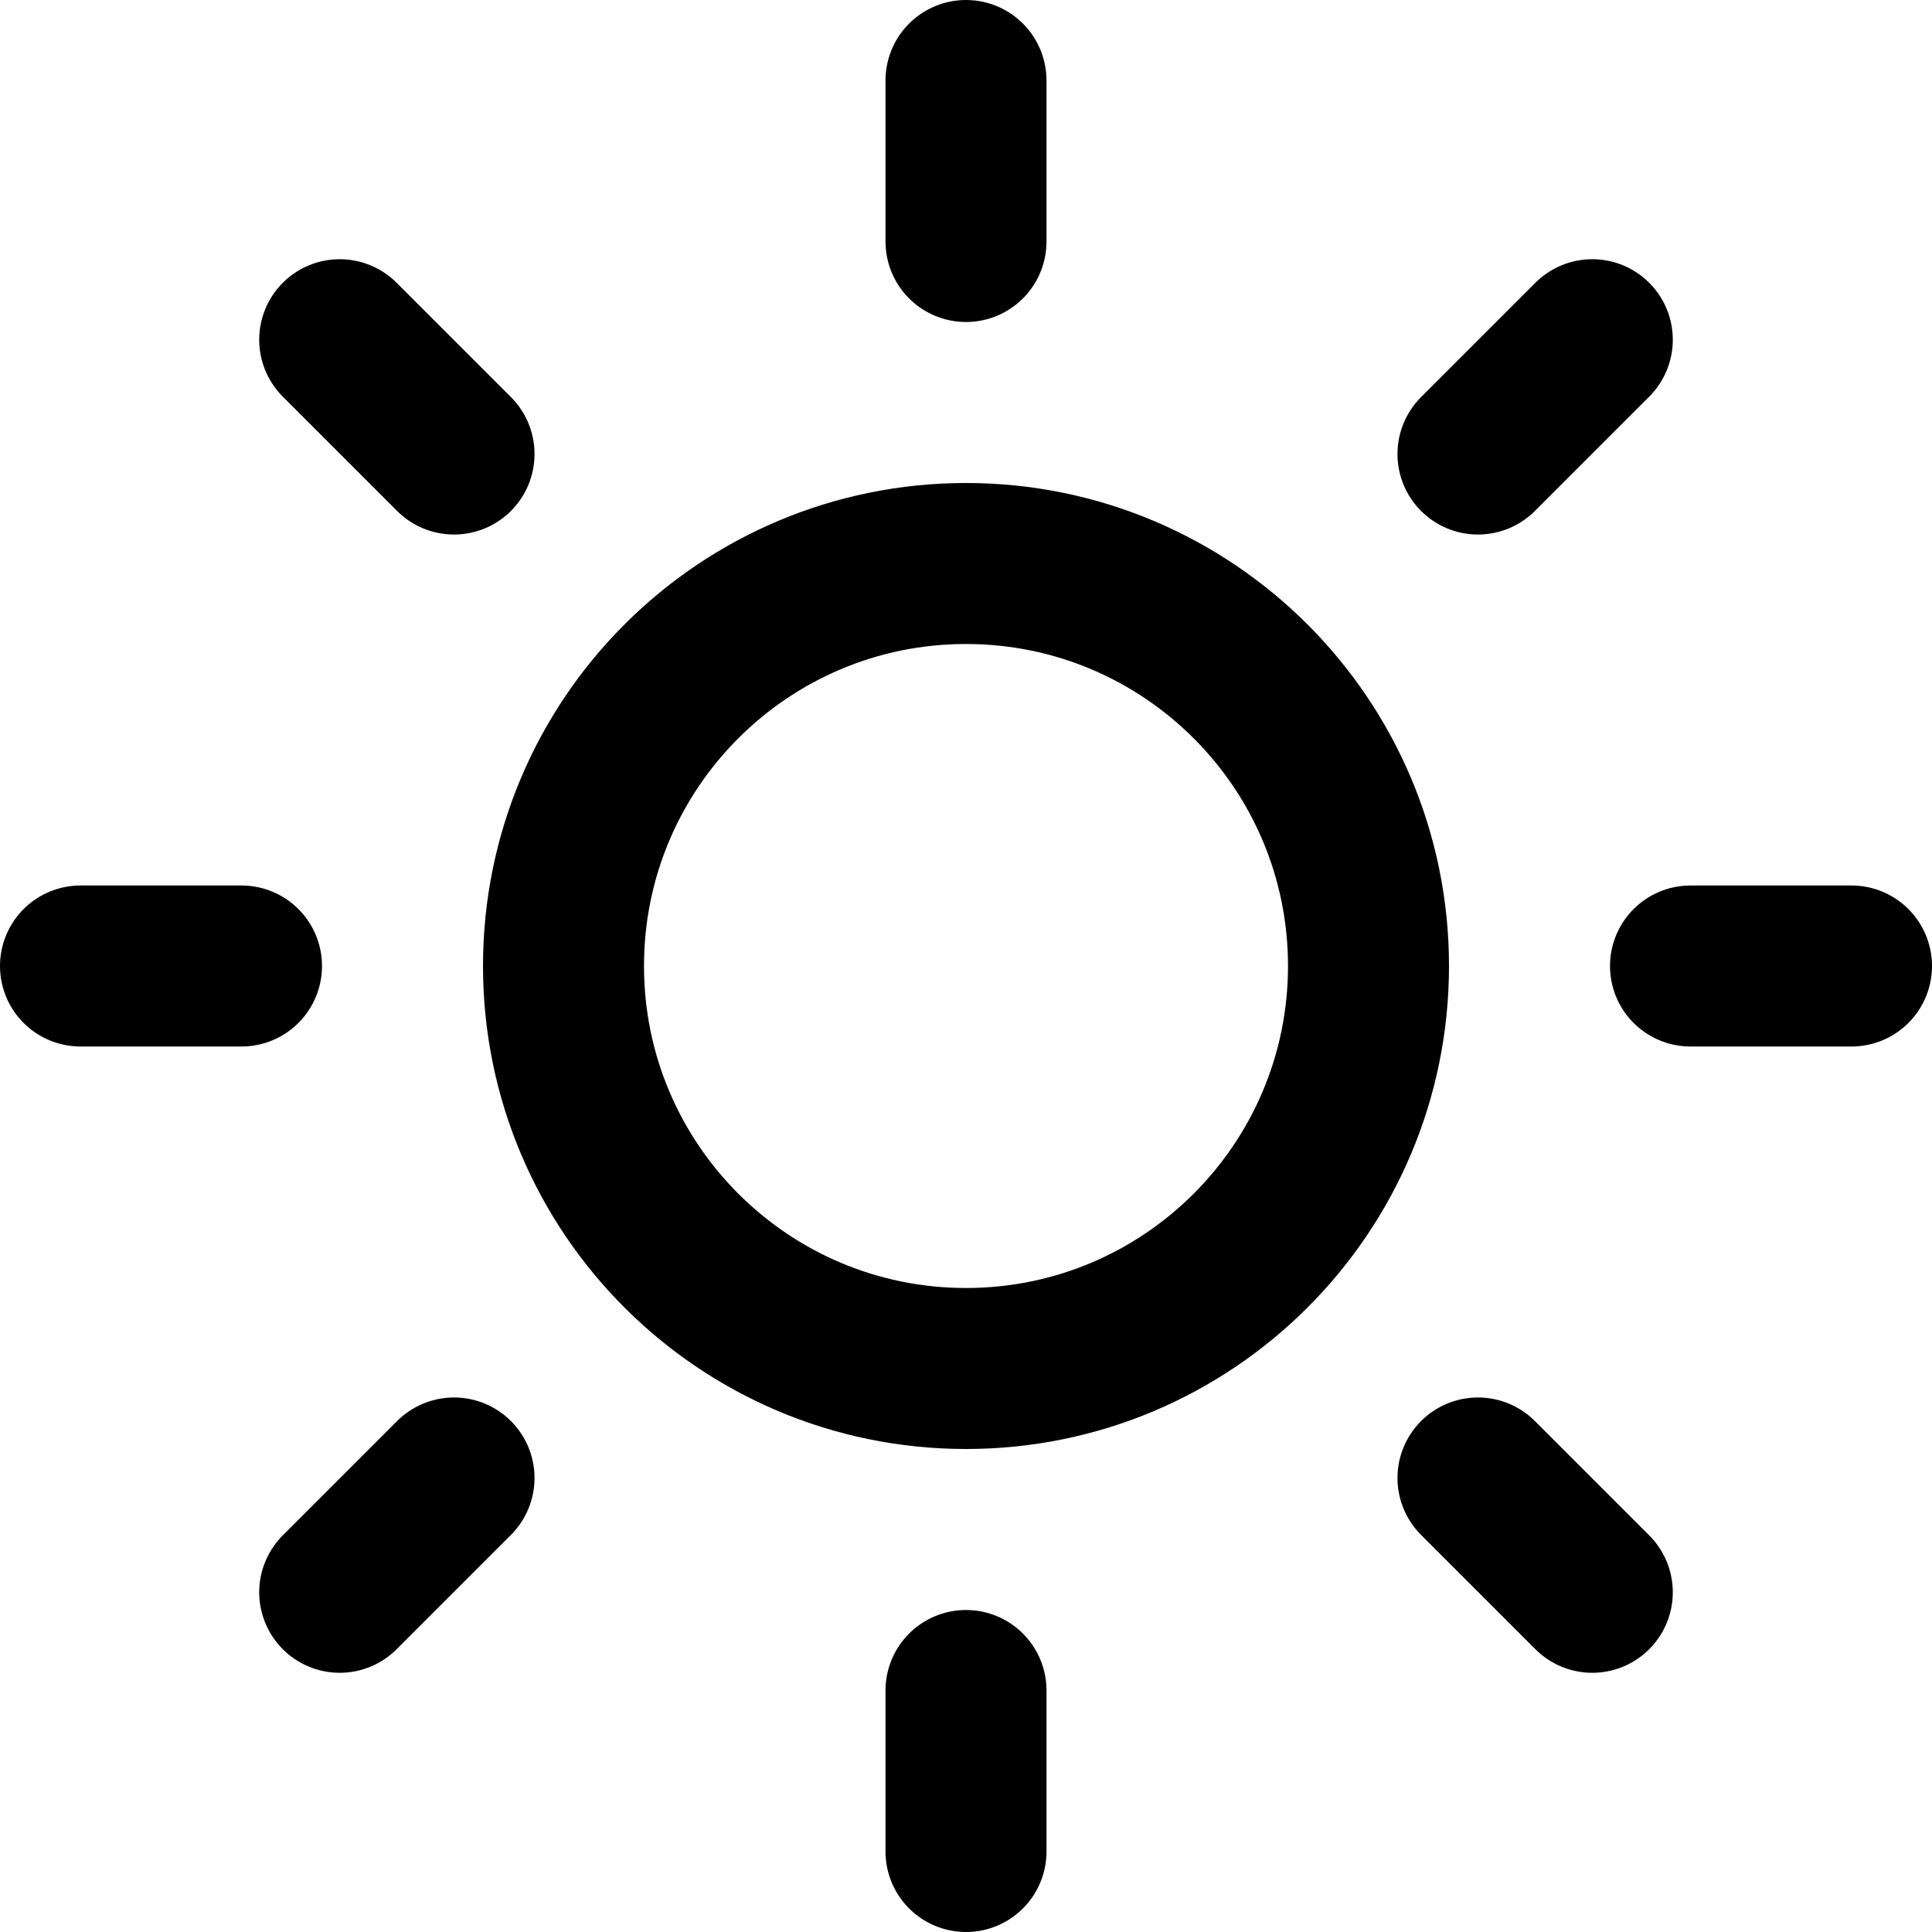
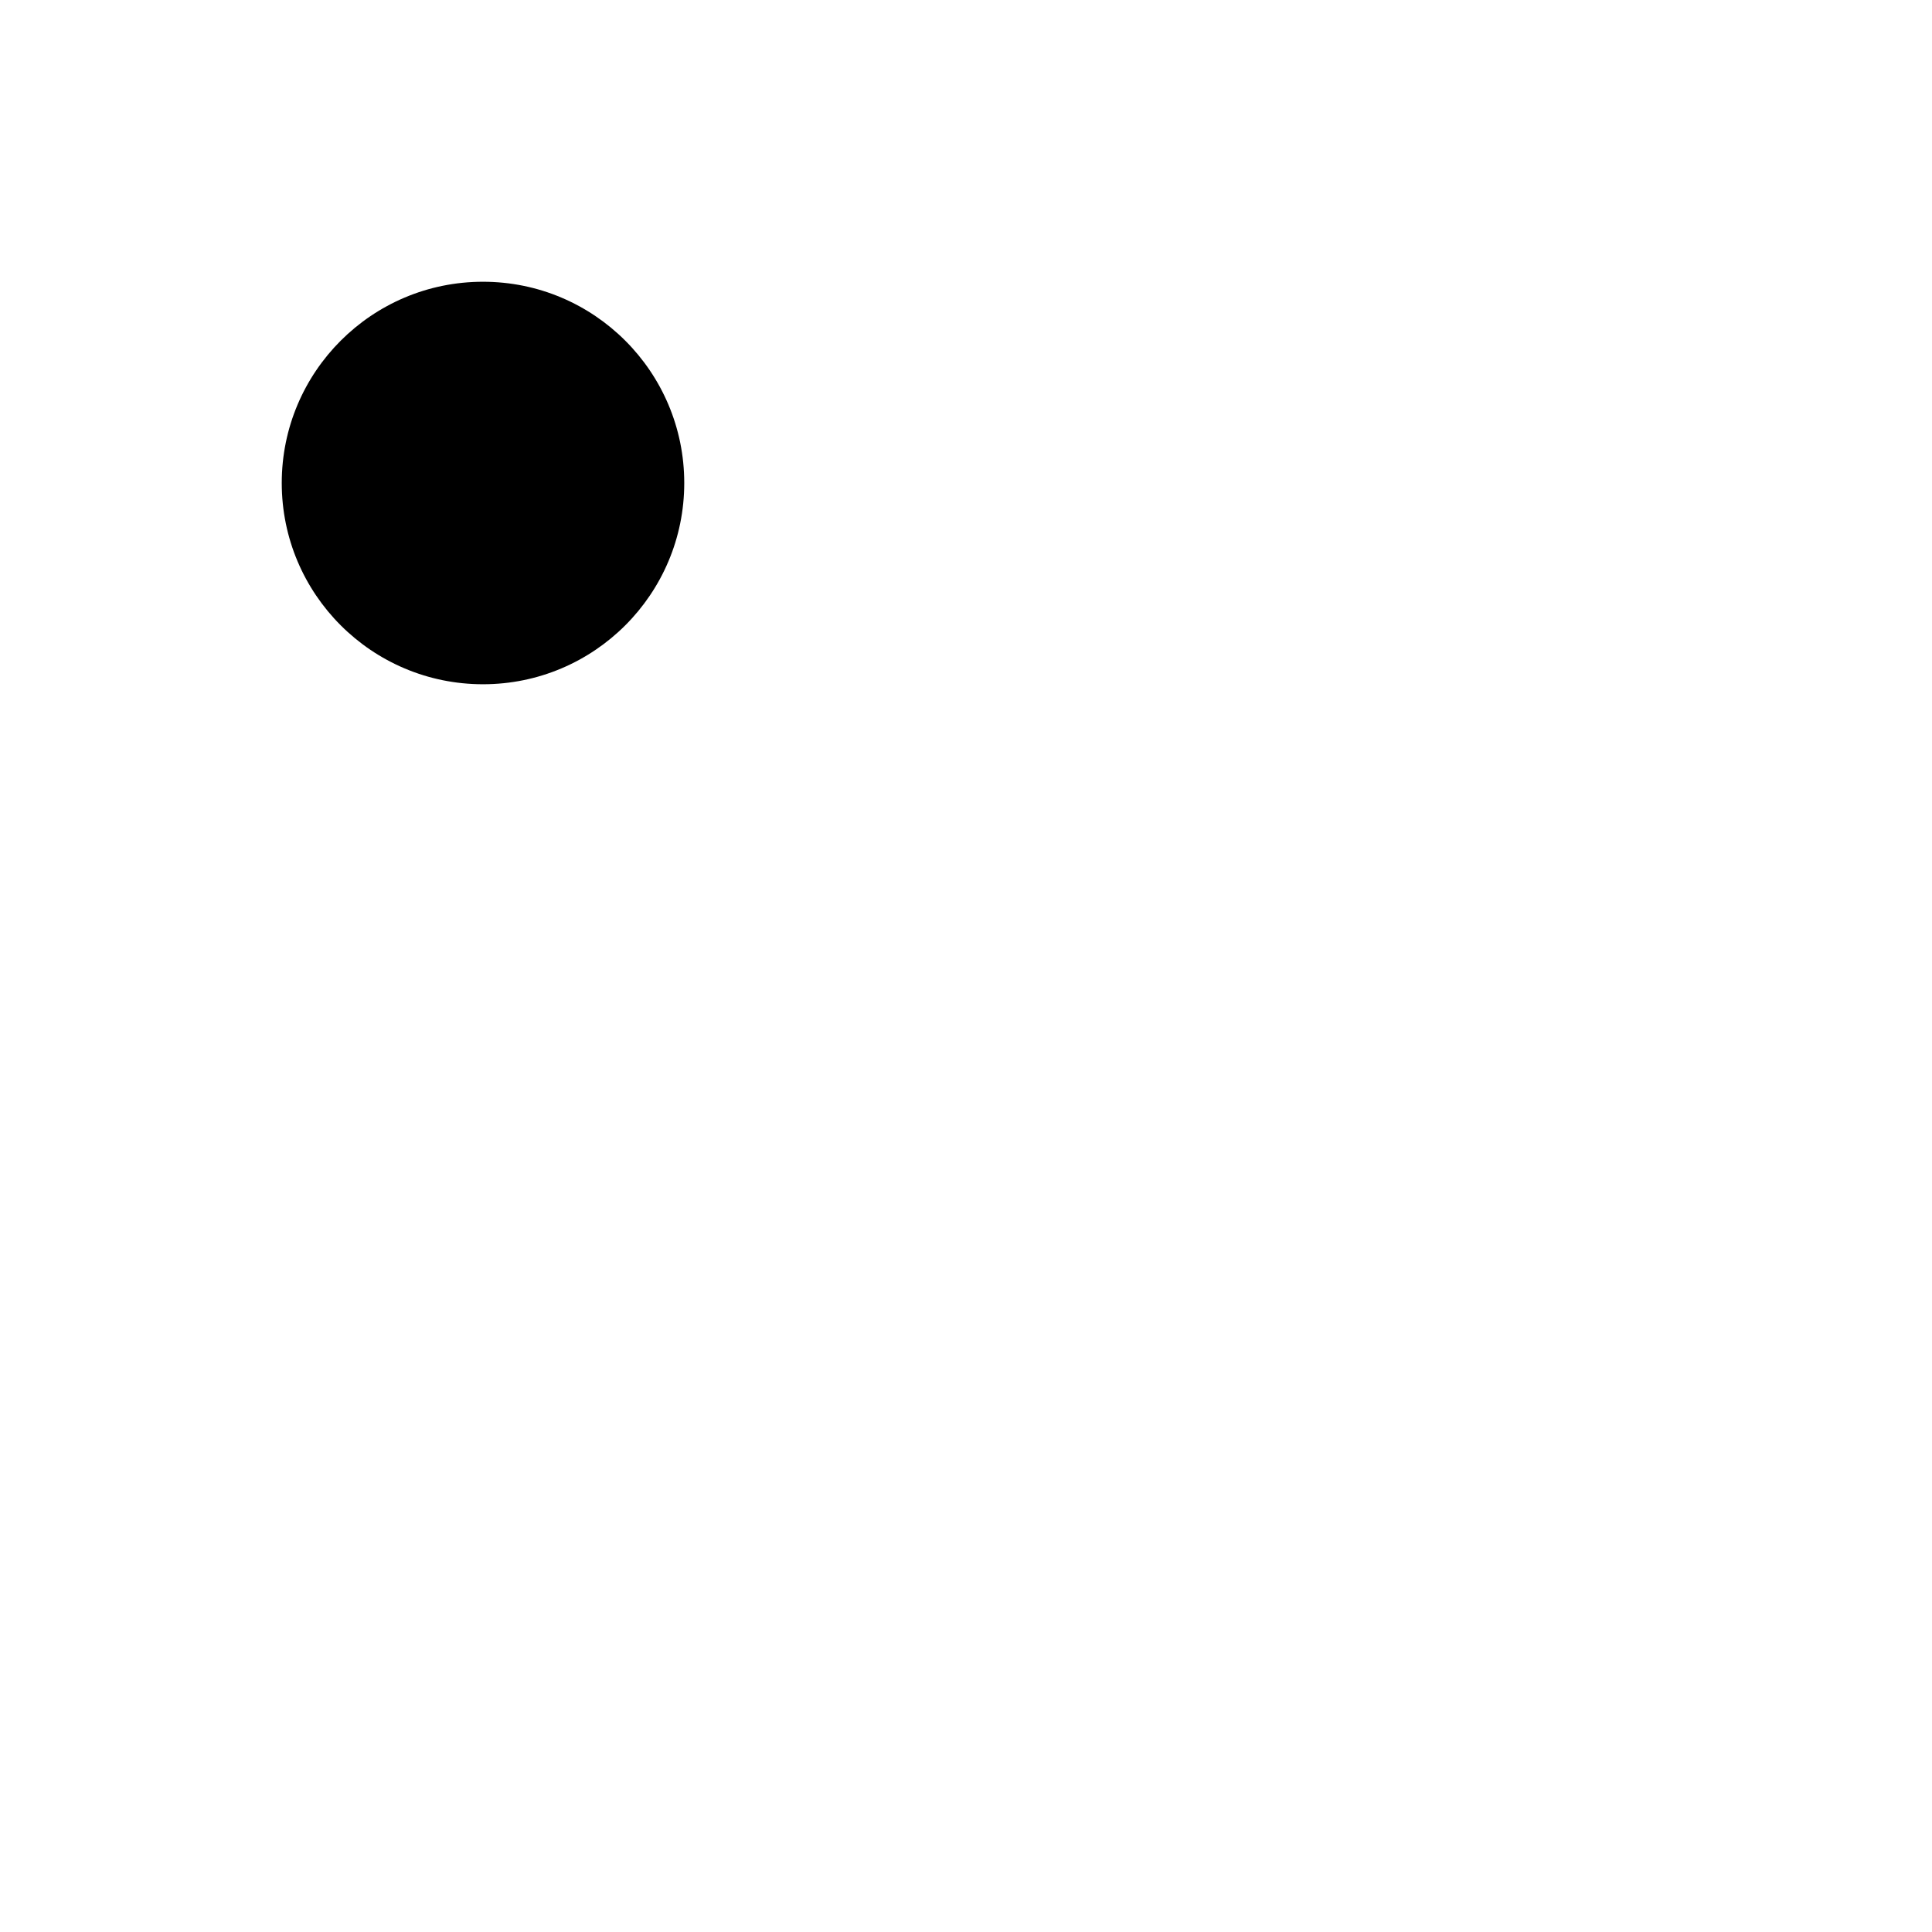
- <svg xmlns="http://www.w3.org/2000/svg" width="24" height="24" viewBox="0 0 24 24" fill="none" stroke="currentColor" stroke-width="2" stroke-linecap="round" stroke-linejoin="round" class="feather feather-sun">
+ <svg xmlns="http://www.w3.org/2000/svg" width="24" height="24" viewBox="0 0 48 48" stroke-width="2" stroke-linecap="round" stroke-linejoin="round" class="feather feather-sun">
  <circle cx="12" cy="12" r="5" />
  <line x1="12" y1="1" x2="12" y2="3" />
  <line x1="12" y1="21" x2="12" y2="23" />
  <line x1="4.22" y1="4.22" x2="5.64" y2="5.64" />
  <line x1="18.36" y1="18.36" x2="19.78" y2="19.78" />
  <line x1="1" y1="12" x2="3" y2="12" />
  <line x1="21" y1="12" x2="23" y2="12" />
  <line x1="4.22" y1="19.78" x2="5.64" y2="18.36" />
  <line x1="18.36" y1="5.64" x2="19.78" y2="4.22" />
</svg>
